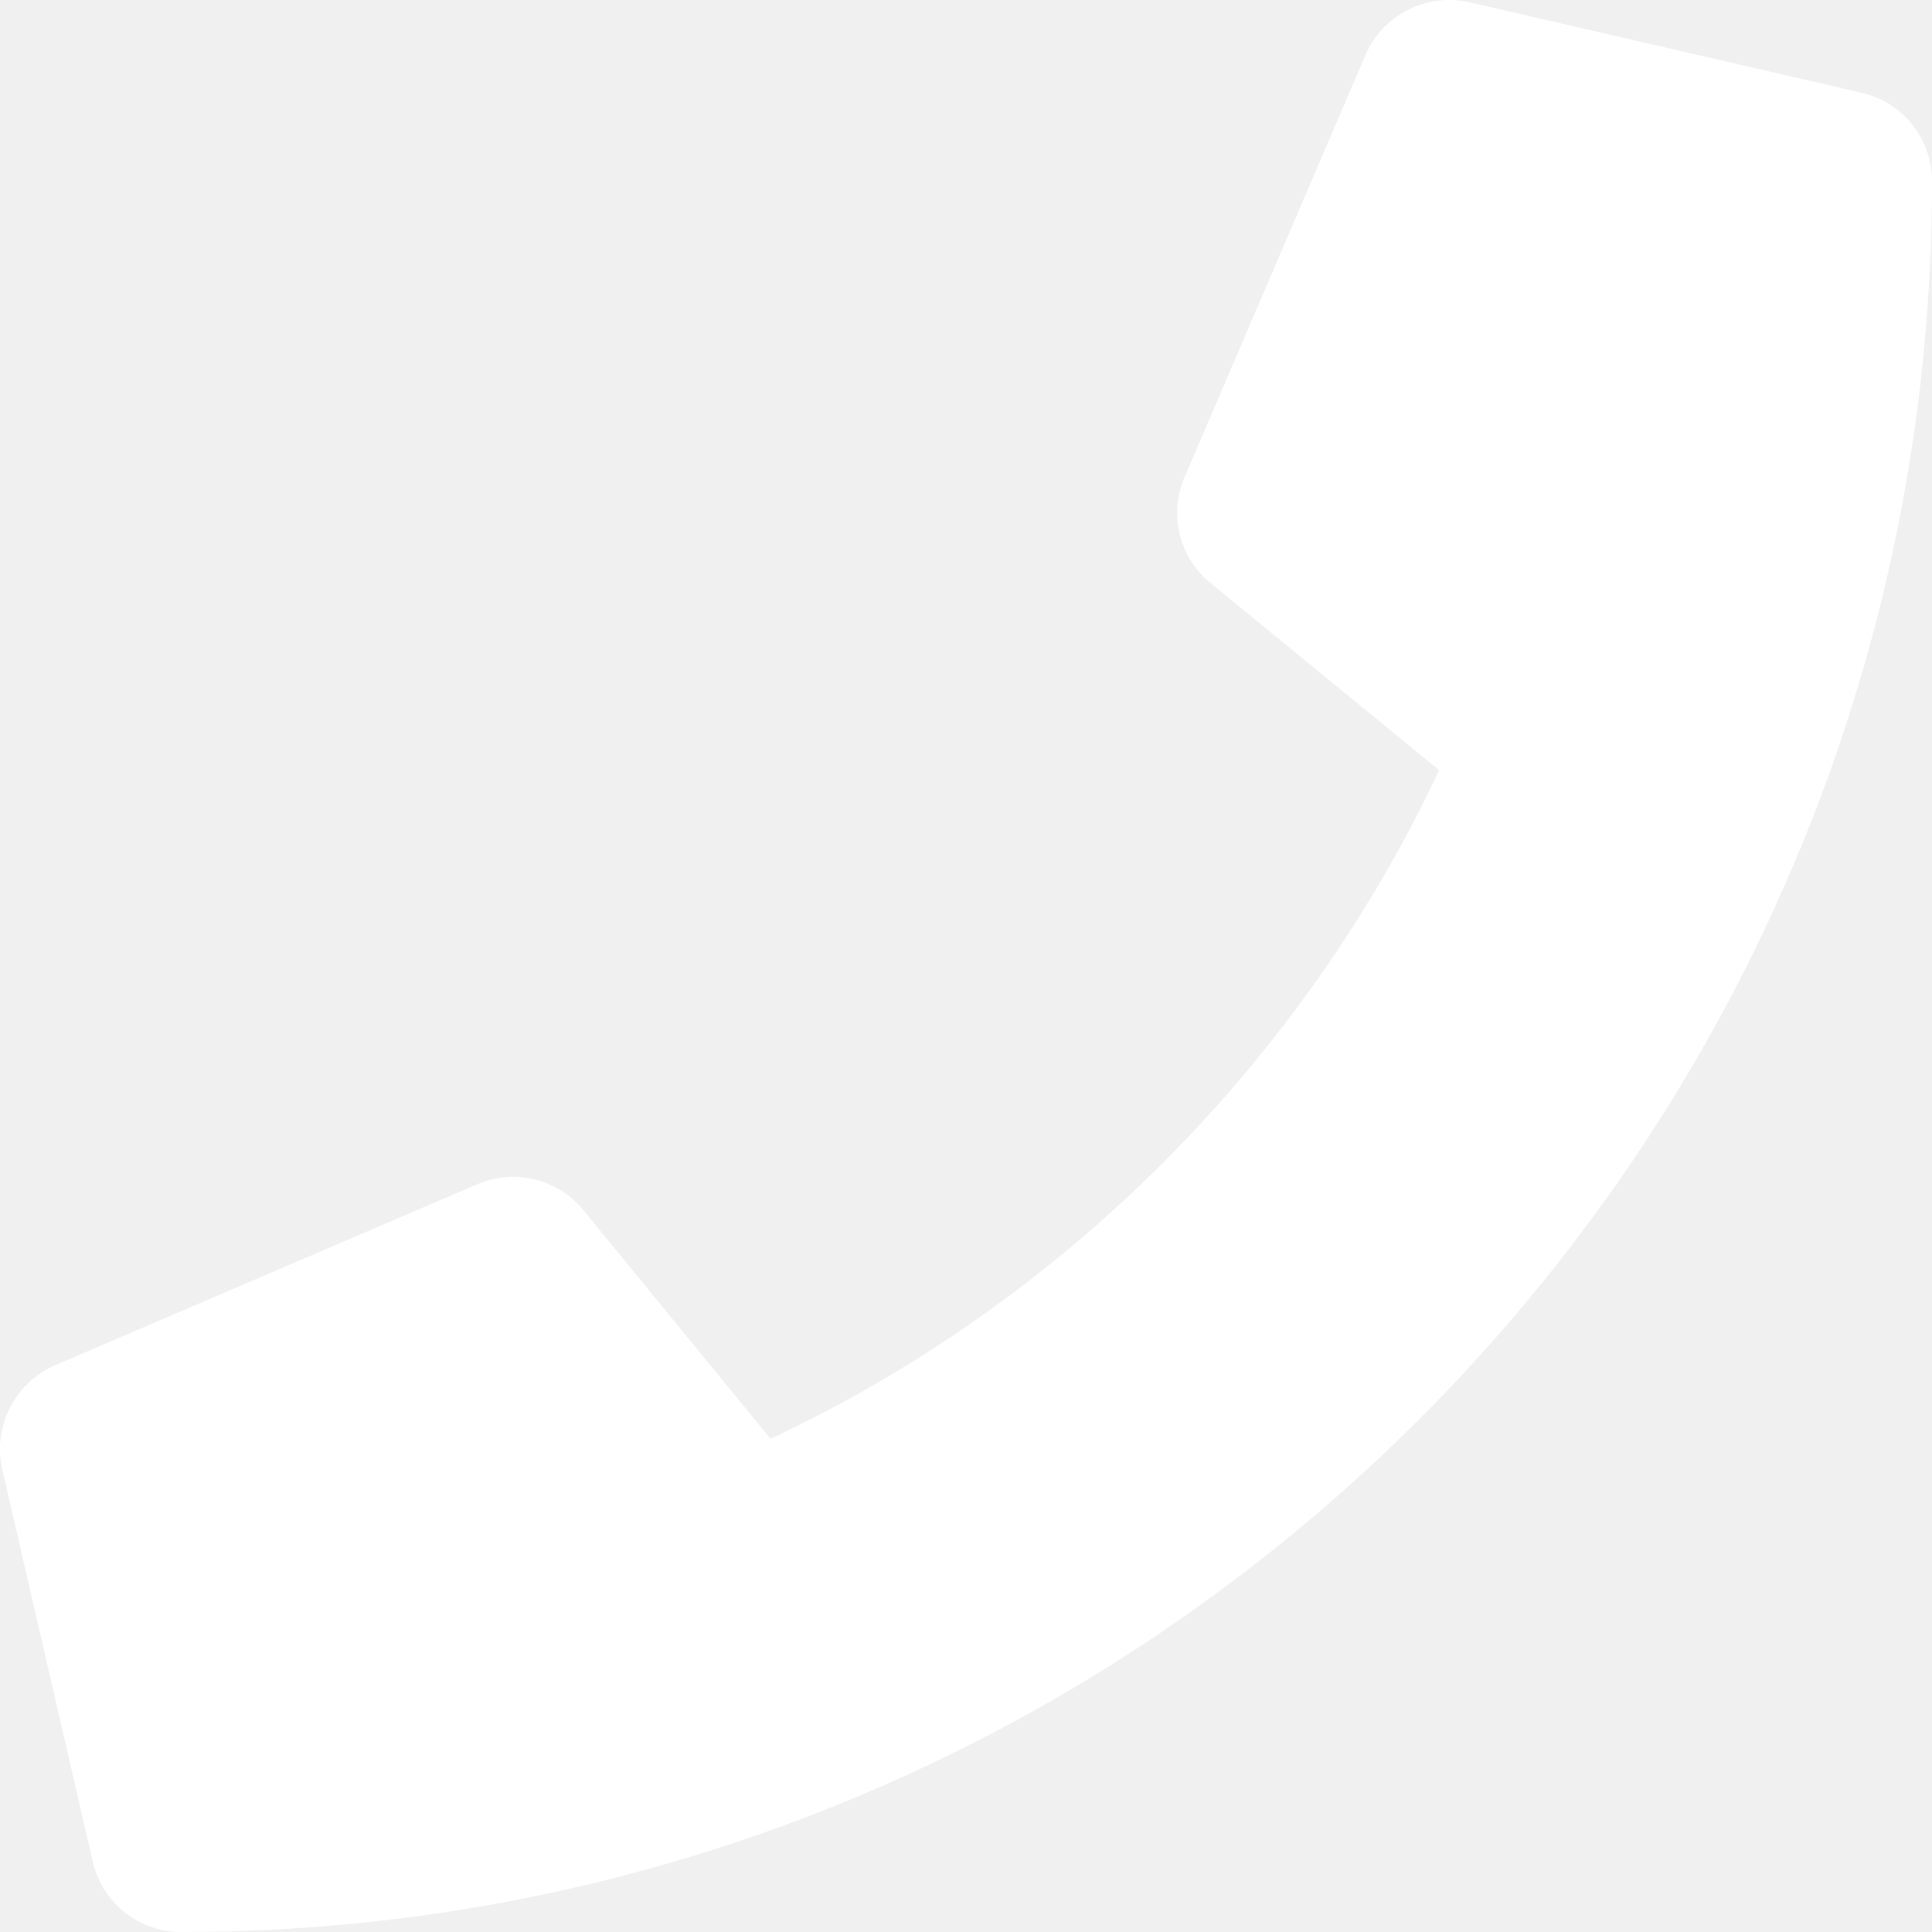
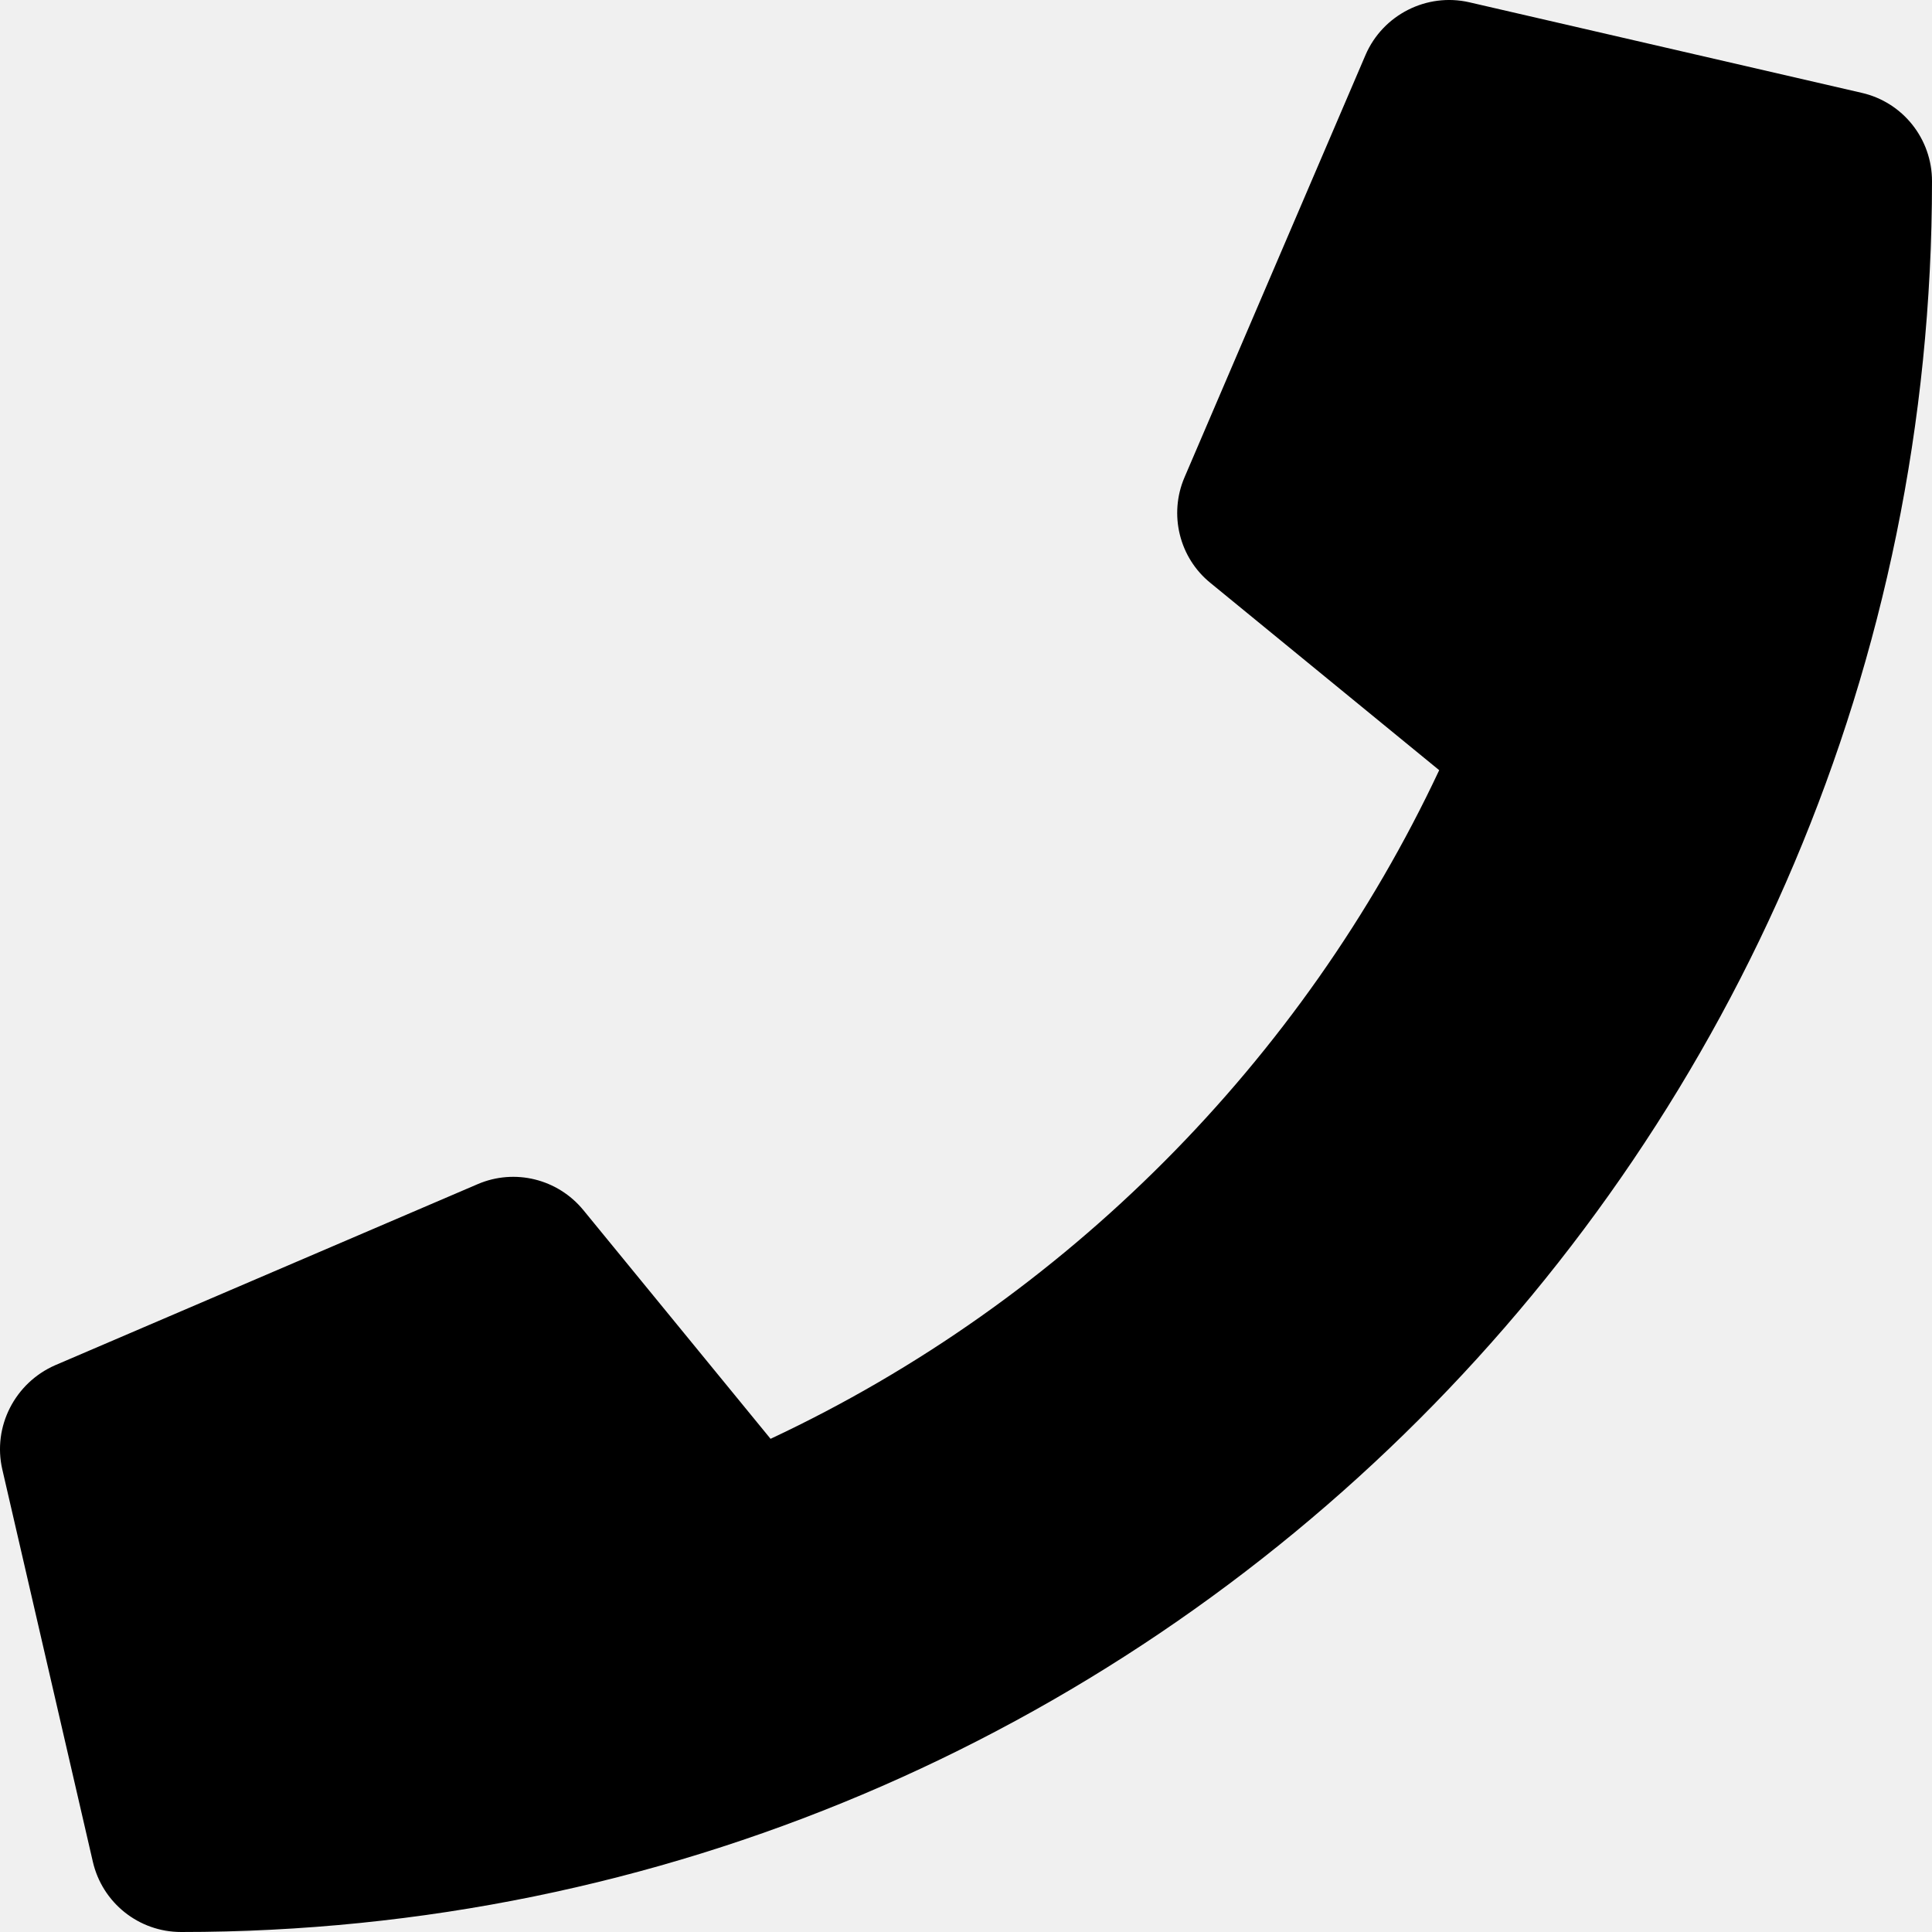
- <svg xmlns="http://www.w3.org/2000/svg" stroke="white" fill="white" stroke-width="0" viewBox="0 0 512 512" height="1em" width="1em">
-   <path d="M493.4 24.6l-104-24c-11.3-2.6-22.9 3.3-27.5 13.9l-48 112c-4.2 9.8-1.4 21.3 6.9 28l60.6 49.6c-36 76.7-98.9 140.5-177.2 177.2l-49.6-60.6c-6.8-8.3-18.2-11.1-28-6.9l-112 48C3.9 366.5-2 378.1.6 389.4l24 104C27.1 504.2 36.7 512 48 512c256.1 0 464-207.5 464-464 0-11.2-7.7-20.9-18.6-23.4z" />
+ <svg xmlns="http://www.w3.org/2000/svg" style="isolation:isolate" viewBox="0 0 256 256" width="256pt" height="256pt">
+   <defs>
+     <clipPath id="_clipPath_TF43juD36xGbhrqZDTjRbelvGRozmSzL">
+       <rect width="256" height="256" />
+     </clipPath>
+   </defs>
+   <g clip-path="url(#_clipPath_TF43juD36xGbhrqZDTjRbelvGRozmSzL)">
+     <path d=" M 246.7 12.305 L 194.701 0.305 C 189.051 -0.995 183.251 1.955 180.951 7.255 L 156.952 63.254 C 154.852 68.154 156.252 73.904 160.402 77.253 L 190.701 102.053 C 172.701 140.402 141.252 172.302 102.103 190.651 L 77.303 160.352 C 73.903 156.202 68.203 154.802 63.304 156.902 L 7.305 180.901 C 1.955 183.251 -0.995 189.051 0.305 194.701 L 12.305 246.7 C 13.555 252.1 18.355 256 24.004 256 C 152.052 256 256 152.252 256 24.005 C 256 18.405 252.15 13.555 246.7 12.305 Z " fill="rgb(0,0,0)" />
+   </g>
</svg>
